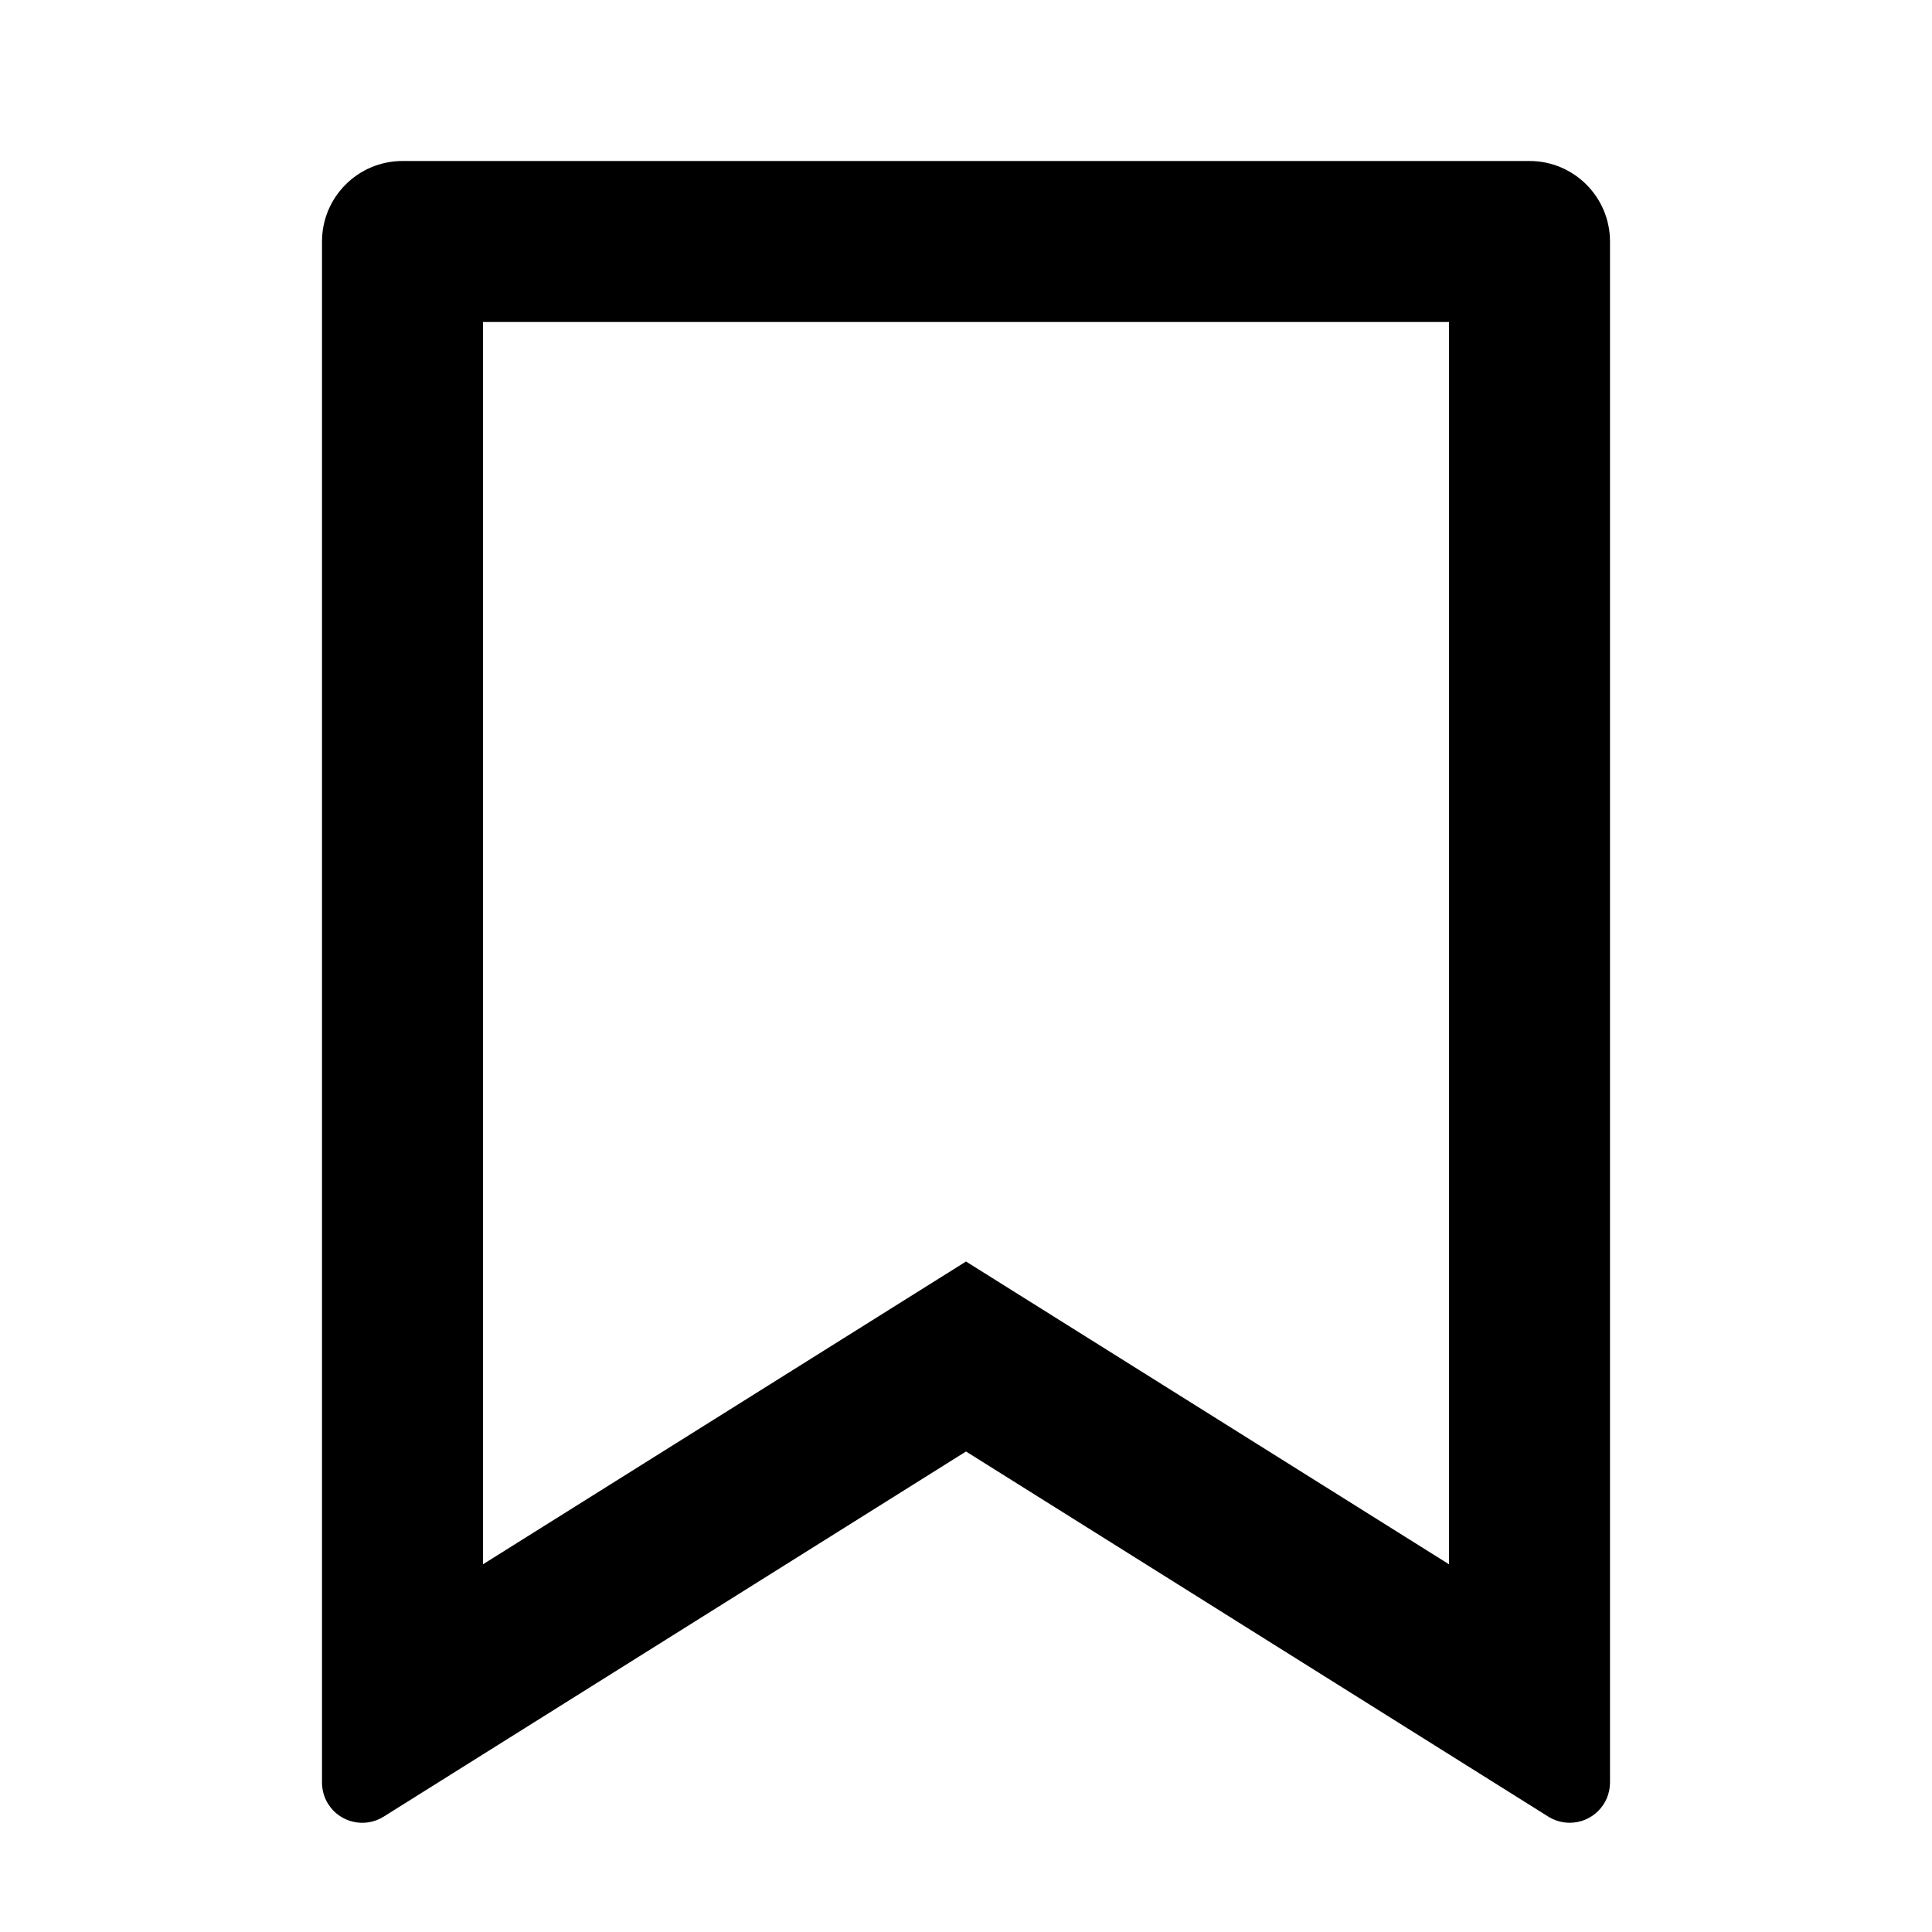
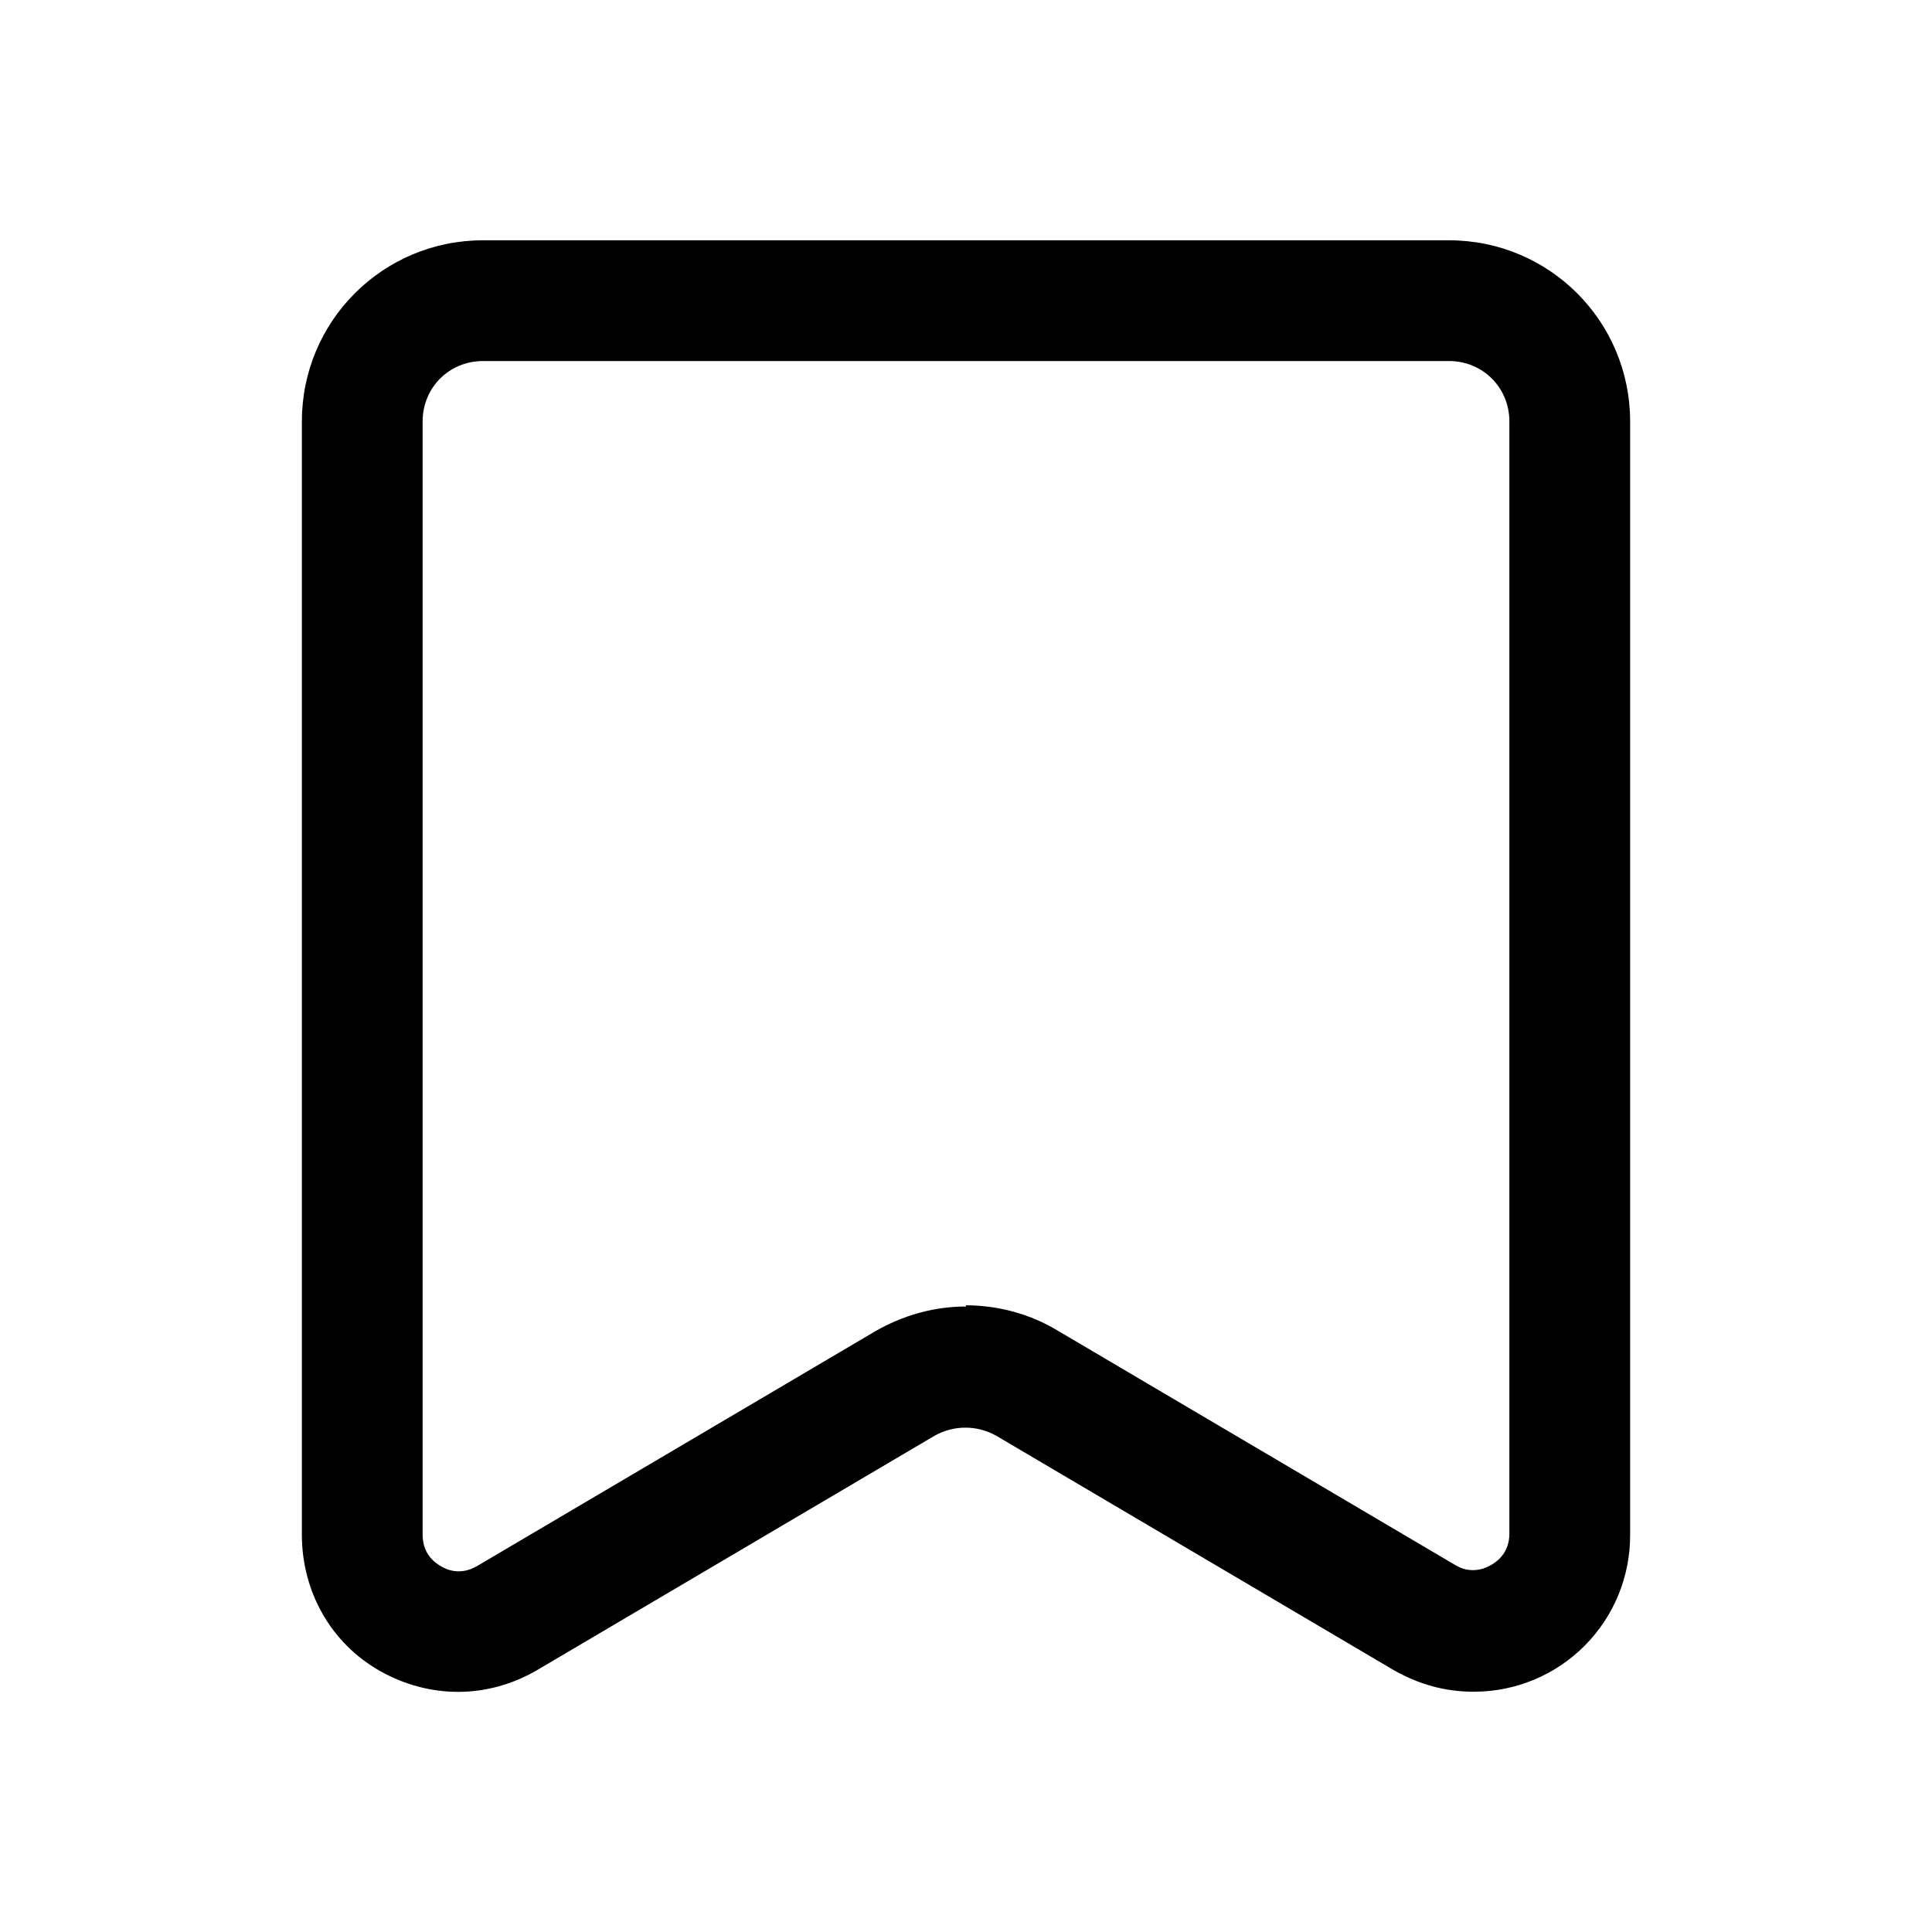
- <svg xmlns="http://www.w3.org/2000/svg" viewBox="0 0 24 24" width="24" height="24" fill="currentColor">
-   <path d="M5 2H19C19.552 2 20 2.448 20 3V22.143C20 22.419 19.776 22.643 19.5 22.643C19.406 22.643 19.314 22.617 19.234 22.567L12 18.031L4.766 22.567C4.532 22.714 4.223 22.643 4.076 22.409C4.026 22.329 4 22.237 4 22.143V3C4 2.448 4.448 2 5 2ZM18 4H6V19.432L12 15.671L18 19.432V4Z" />
+ <svg xmlns="http://www.w3.org/2000/svg" width="24" height="24" viewBox="-0.5 0 16 16">
+   <path fill="#000" d="M11.7 14.01q-.345 0-.66-.18l-3.29-1.94a.52.52 0 0 0-.51 0l-3.29 1.94c-.41.24-.89.24-1.3.01S2 13.18 2 12.71V3.49c0-.83.67-1.5 1.5-1.5h8c.83 0 1.5.67 1.5 1.5v9.22a1.293 1.293 0 0 1-1.29 1.3Zm-4.2-3.2c.26 0 .53.07.76.21l3.29 1.94c.13.08.25.03.3 0s.15-.1.15-.26V3.49c0-.28-.22-.5-.5-.5h-8c-.28 0-.5.22-.5.5v9.22c0 .16.1.23.15.26s.16.08.3 0l3.29-1.94c.24-.14.5-.21.76-.21Z" />
</svg>
